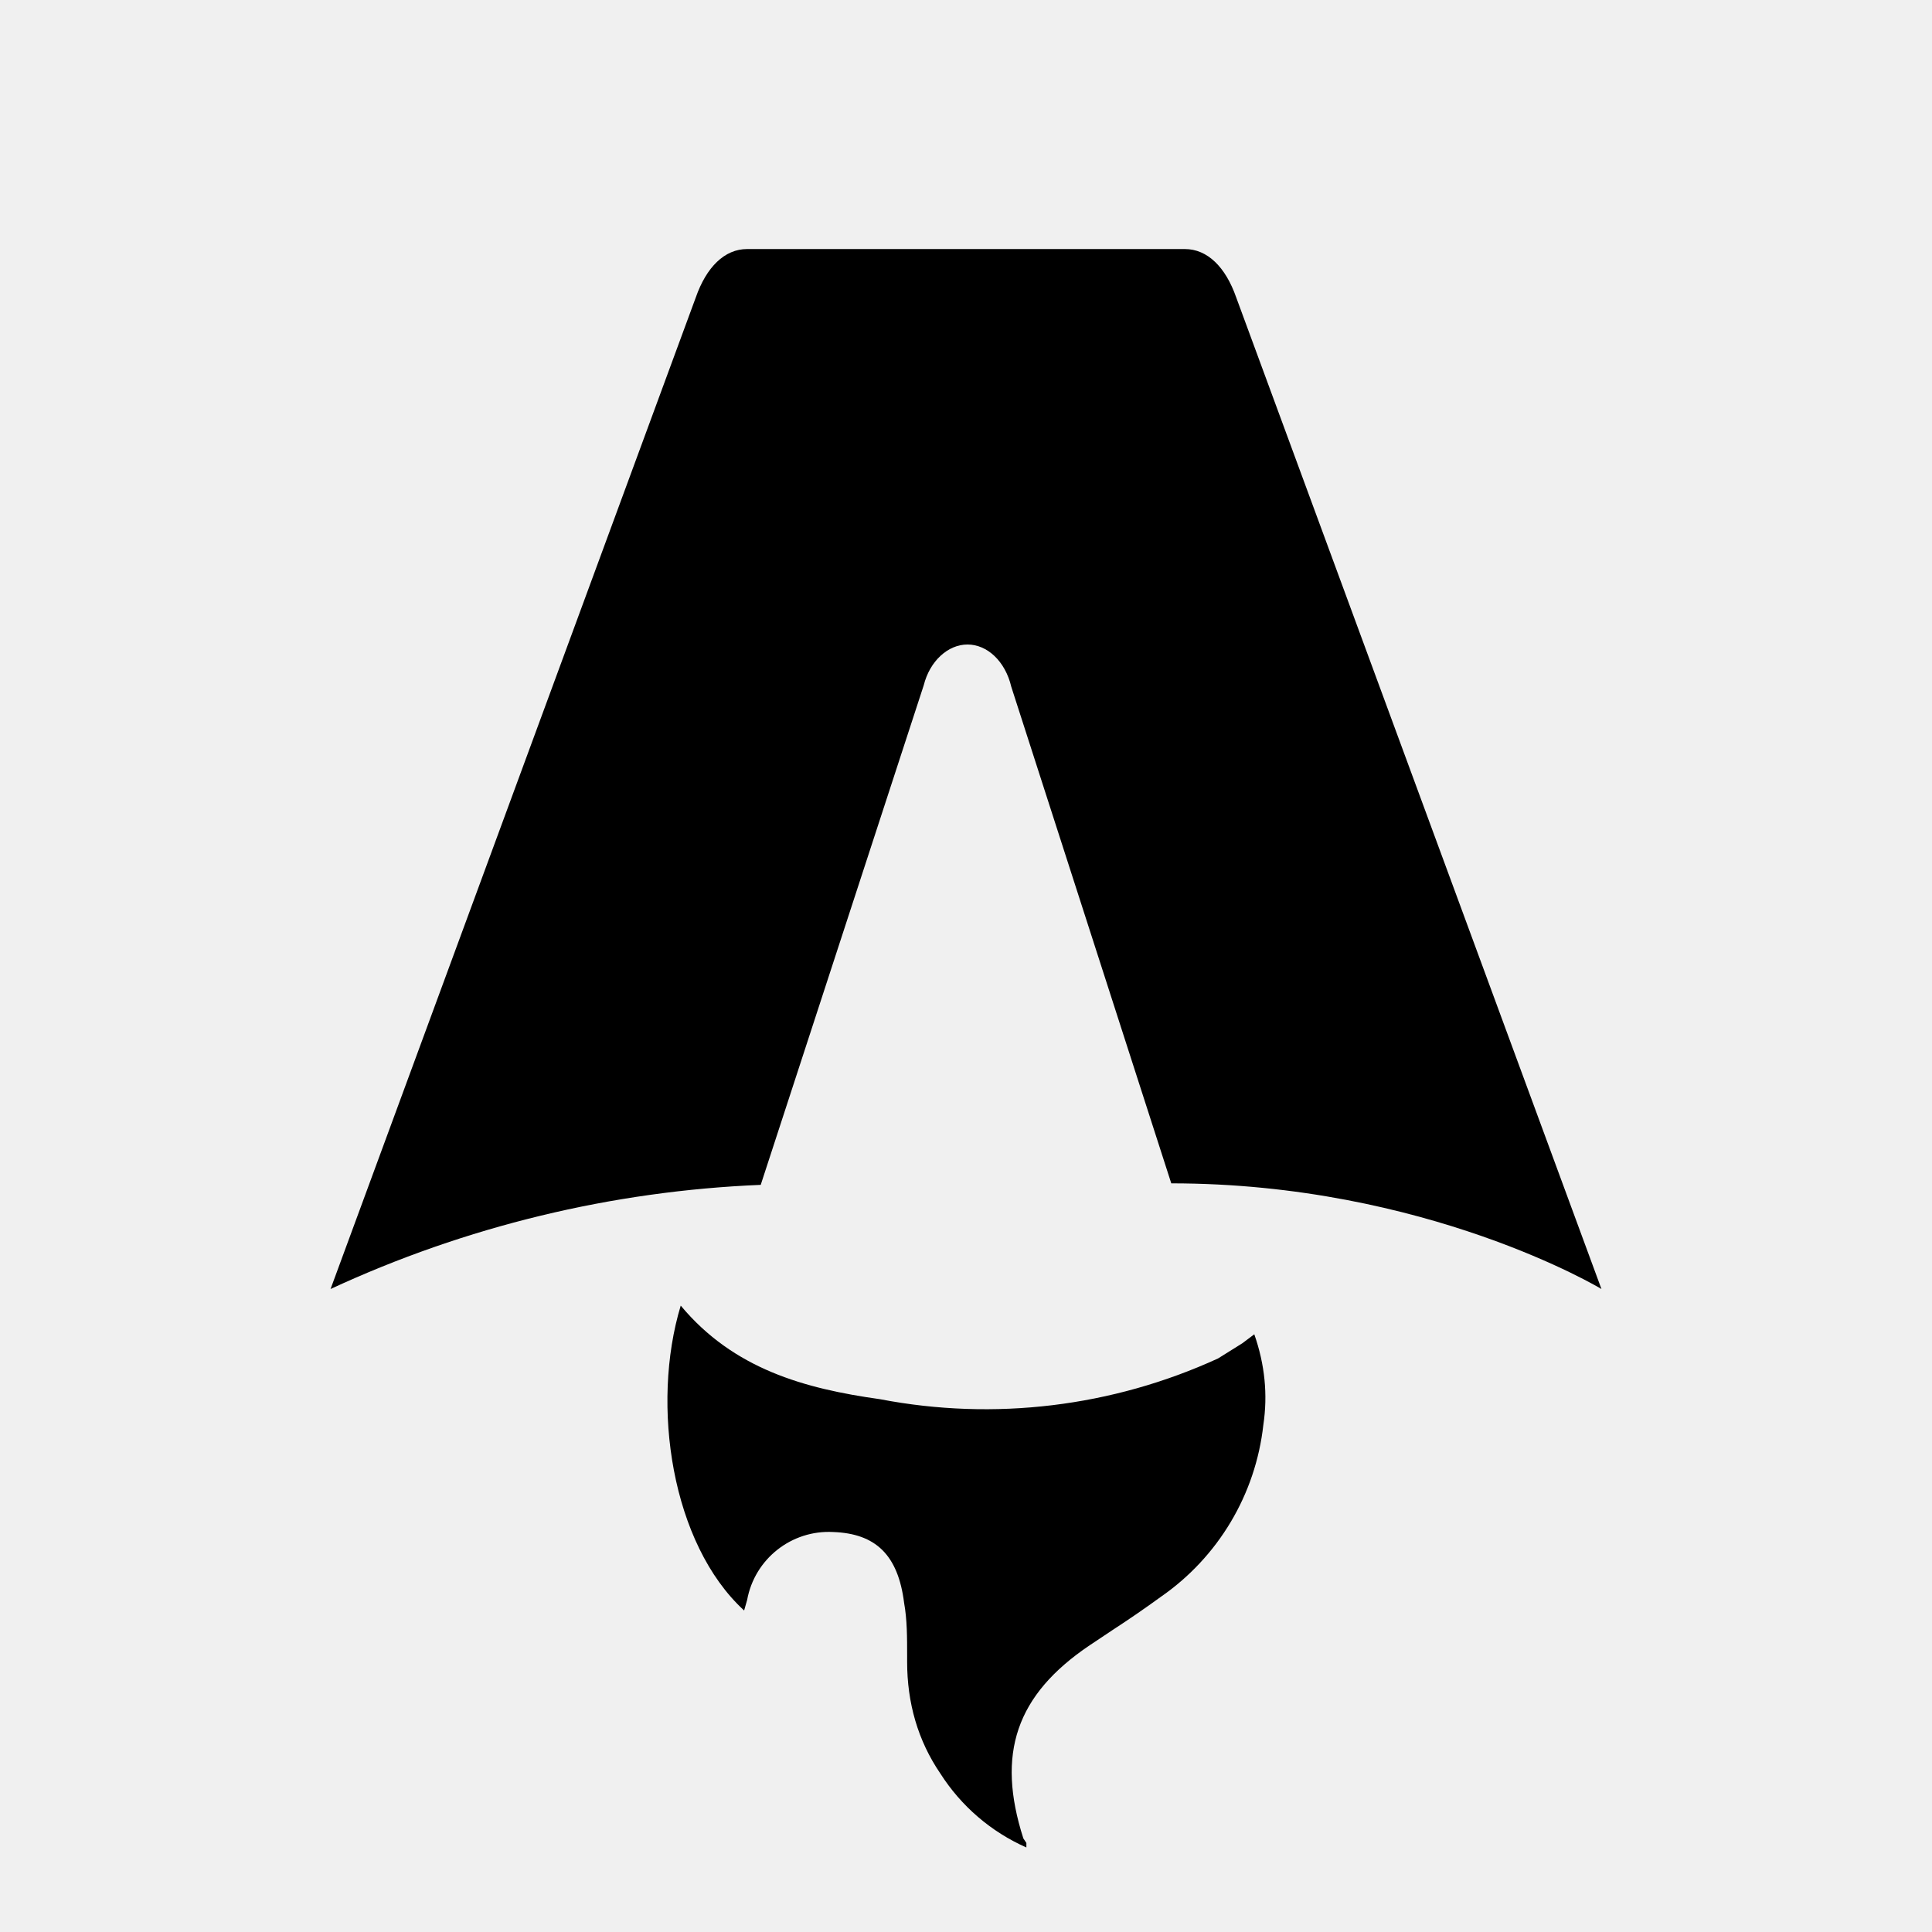
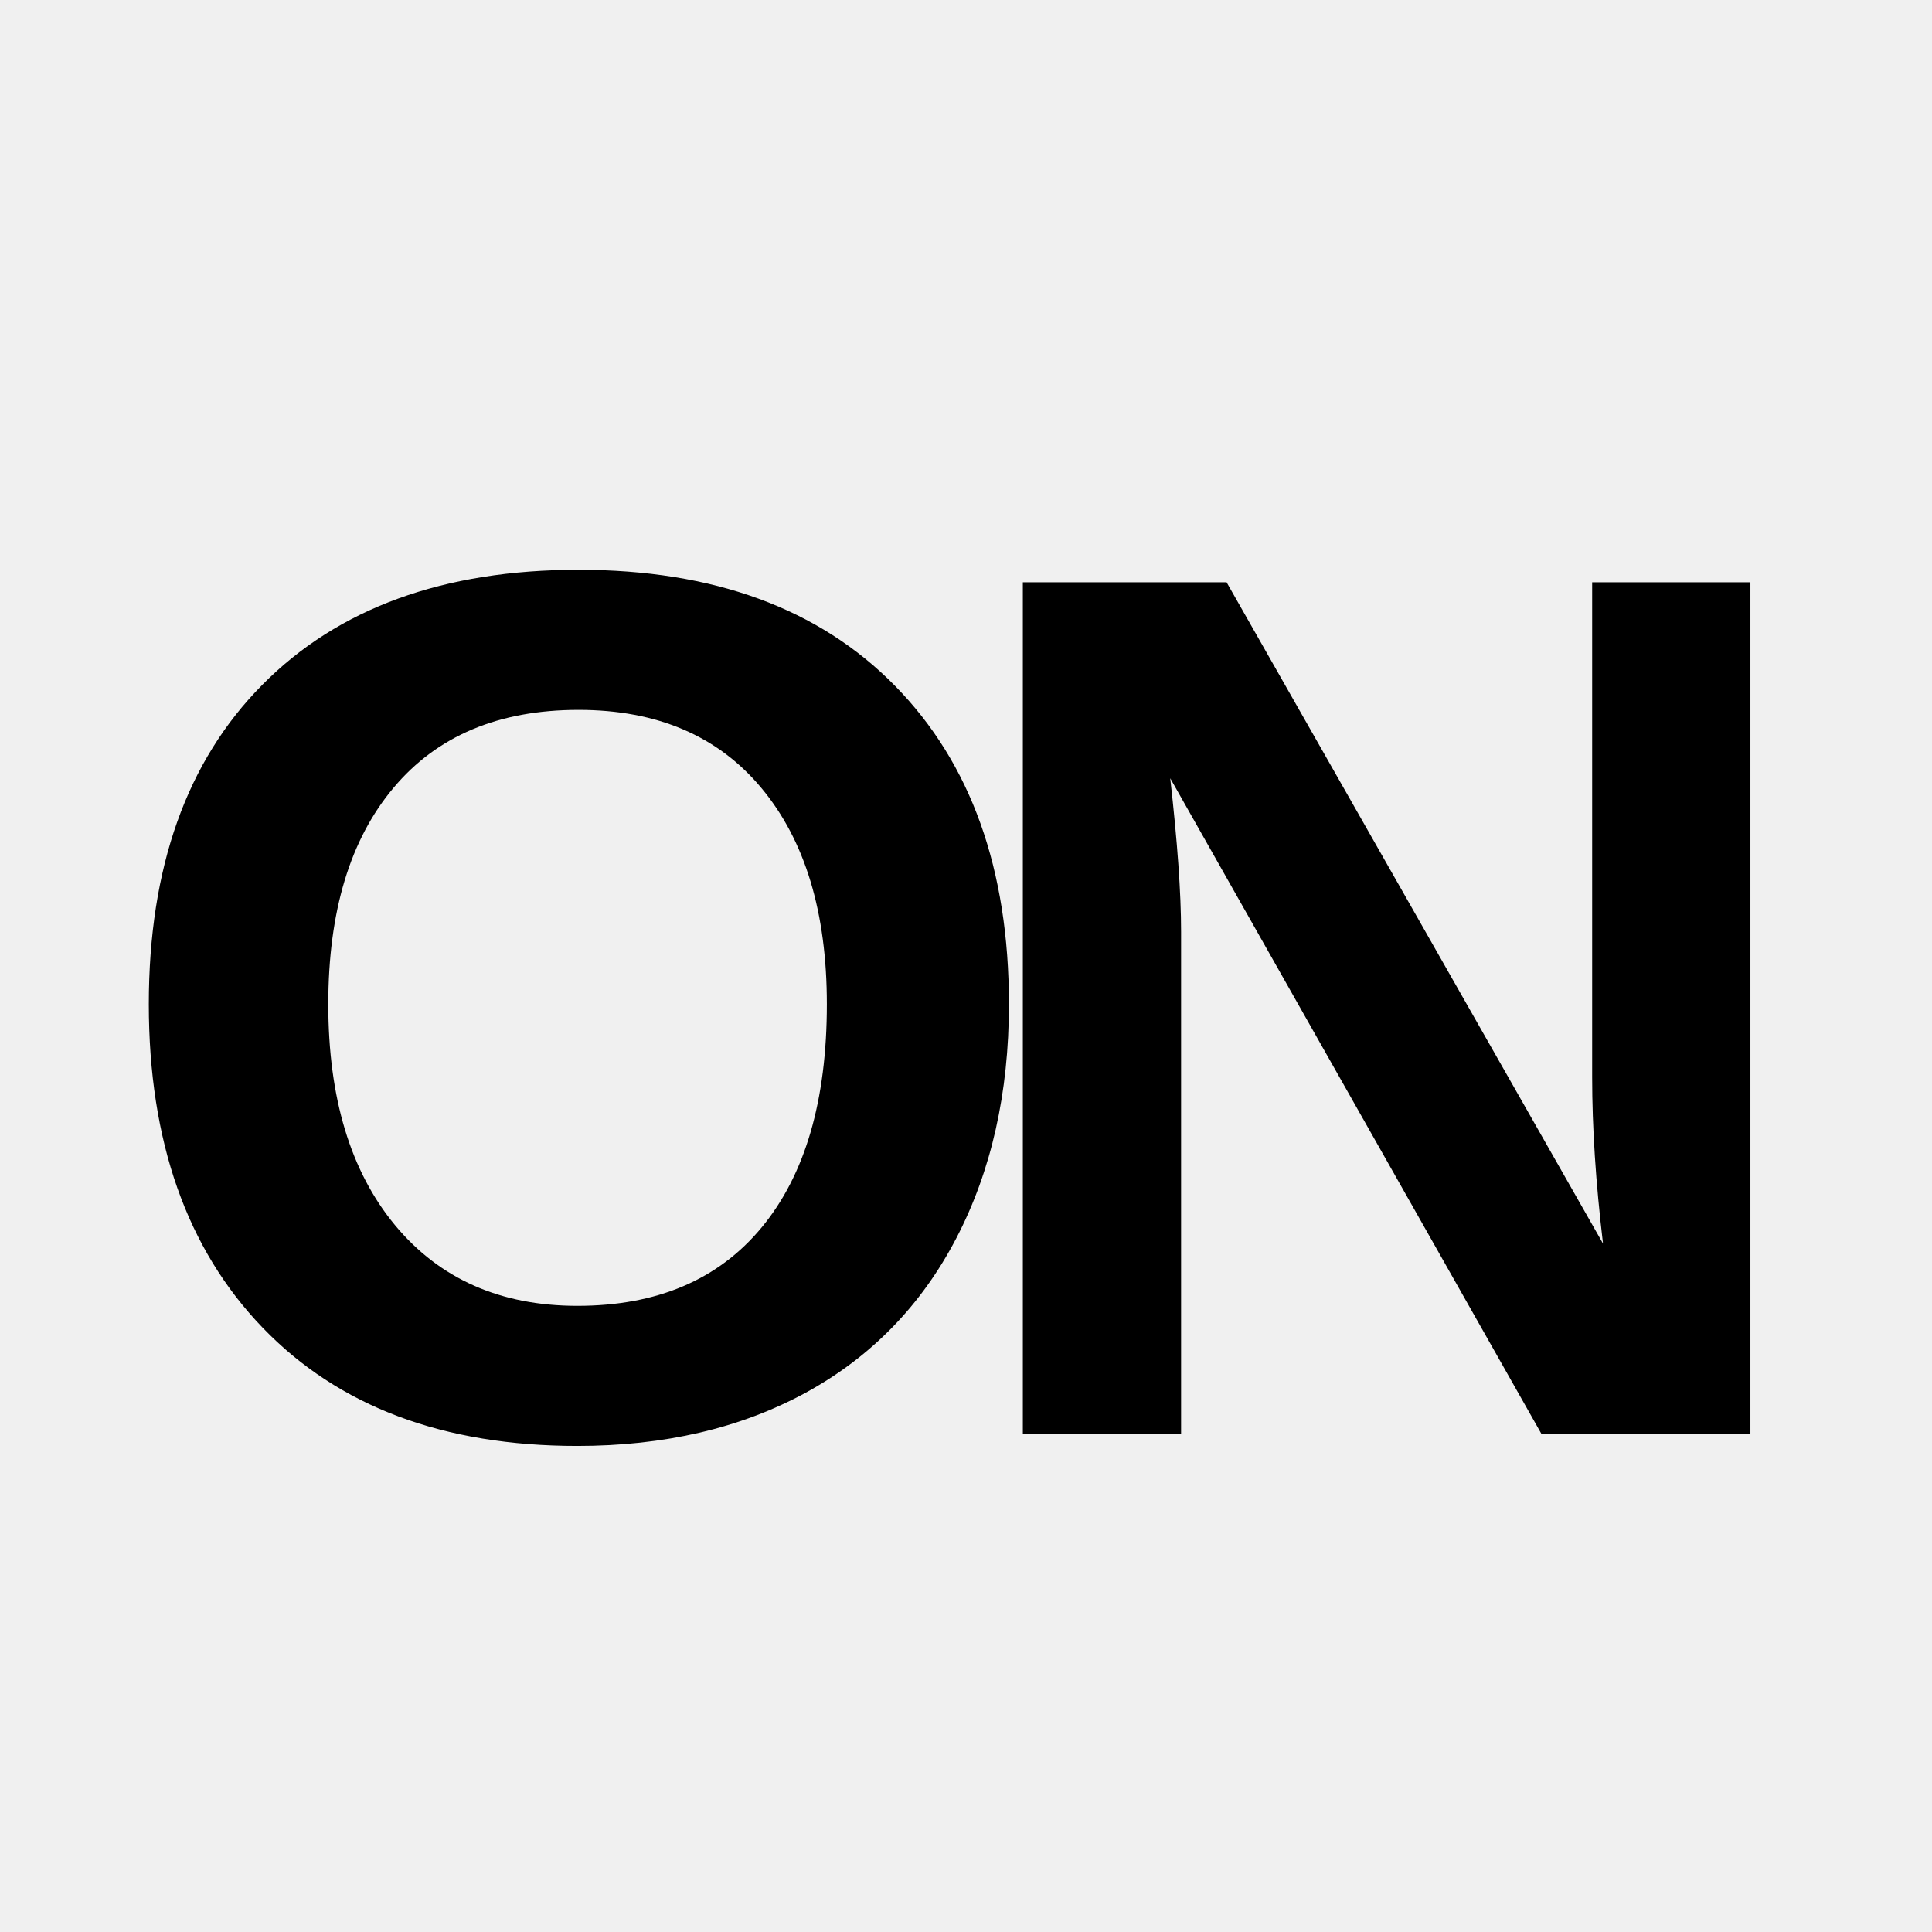
- <svg xmlns="http://www.w3.org/2000/svg" fill="none" viewBox="0 0 128 128">
-   <path d="M50.4 78.5a75.1 75.1 0 0 0-28.5 6.9l24.2-65.7c.7-2 1.9-3.2 3.4-3.2h29c1.5 0 2.7 1.2 3.4 3.2l24.2 65.7s-11.6-7-28.5-7L67 45.5c-.4-1.7-1.6-2.8-2.9-2.8-1.3 0-2.5 1.1-2.9 2.7L50.4 78.5Zm-1.1 28.2Zm-4.2-20.2c-2 6.6-.6 15.8 4.2 20.2a17.5 17.5 0 0 1 .2-.7 5.5 5.5 0 0 1 5.7-4.5c2.8.1 4.3 1.5 4.7 4.7.2 1.1.2 2.3.2 3.5v.4c0 2.7.7 5.2 2.2 7.4a13 13 0 0 0 5.7 4.9v-.3l-.2-.3c-1.8-5.6-.5-9.5 4.4-12.8l1.5-1a73 73 0 0 0 3.2-2.2 16 16 0 0 0 6.8-11.4c.3-2 .1-4-.6-6l-.8.6-1.6 1a37 37 0 0 1-22.4 2.7c-5-.7-9.7-2-13.2-6.2Z" />
+ <svg xmlns="http://www.w3.org/2000/svg" viewBox="0 0 128 128">
+   <text x="64" y="95" text-anchor="middle" font-family="'Helvetica Neue', Arial, sans-serif" font-weight="800" font-size="82" letter-spacing="-8">ON</text>
  <style>
-         path { fill: #000; }
+         text { fill: #000; }
        @media (prefers-color-scheme: dark) {
-             path { fill: #FFF; }
+             text { fill: #FFF; }
        }
    </style>
</svg>
